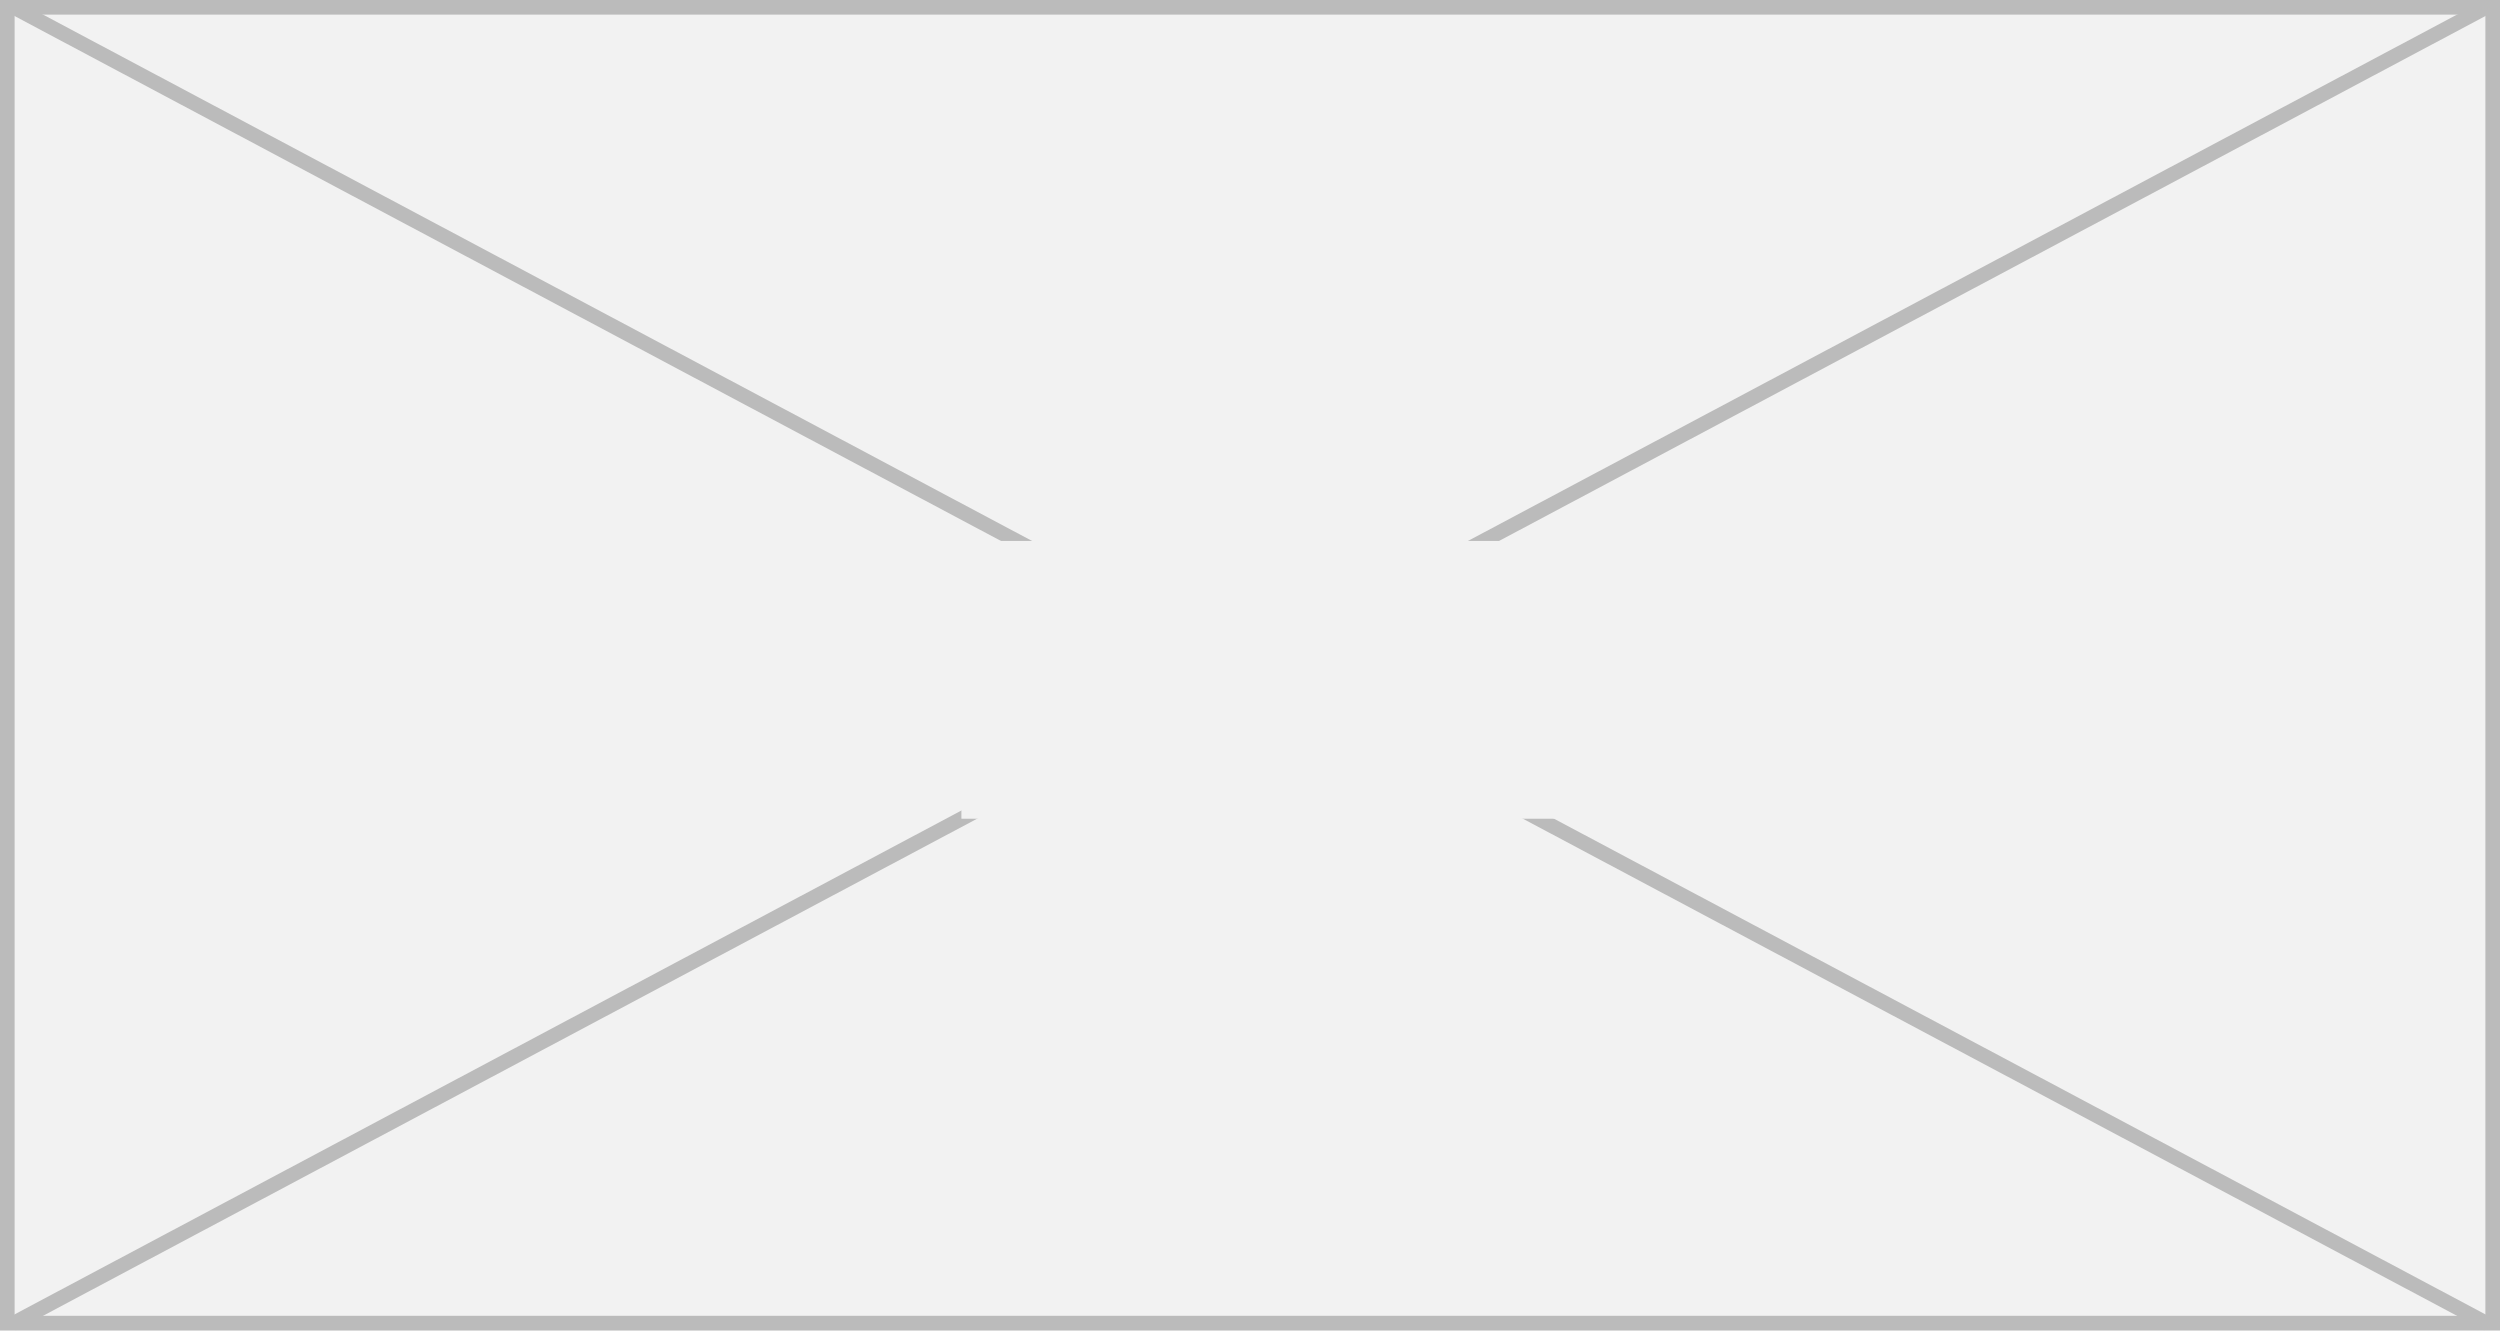
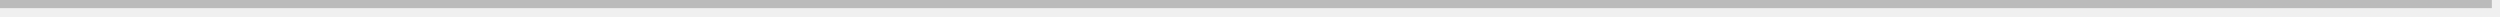
- <svg xmlns="http://www.w3.org/2000/svg" version="1.1" width="171px" height="91px">
-   <defs>
-     <mask fill="white" id="clip150">
-       <path d="M 82.76 55  L 124.24 55  L 124.24 74  L 82.76 74  Z M 17 18  L 188 18  L 188 109  L 17 109  Z " fill-rule="evenodd" />
-     </mask>
-   </defs>
-   <g transform="matrix(1 0 0 1 -17 -18 )">
-     <path d="M 17.5 18.5  L 187.5 18.5  L 187.5 108.5  L 17.5 108.5  L 17.5 18.5  Z " fill-rule="nonzero" fill="#f2f2f2" stroke="none" />
-     <path d="M 17.5 18.5  L 187.5 18.5  L 187.5 108.5  L 17.5 108.5  L 17.5 18.5  Z " stroke-width="1" stroke="#bbbbbb" fill="none" />
-     <path d="M 17.829 18.441  L 187.171 108.559  M 187.171 18.441  L 17.829 108.559  " stroke-width="1" stroke="#bbbbbb" fill="none" mask="url(#clip150)" />
+ <svg xmlns="http://www.w3.org/2000/svg" version="1.1" width="307px" height="2px">
+   <g transform="matrix(1 0 0 1 -37 -71 )">
+     <path d="M 37 71.5  L 343 71.5  " stroke-width="1" stroke="#bbbbbb" fill="none" />
  </g>
</svg>
